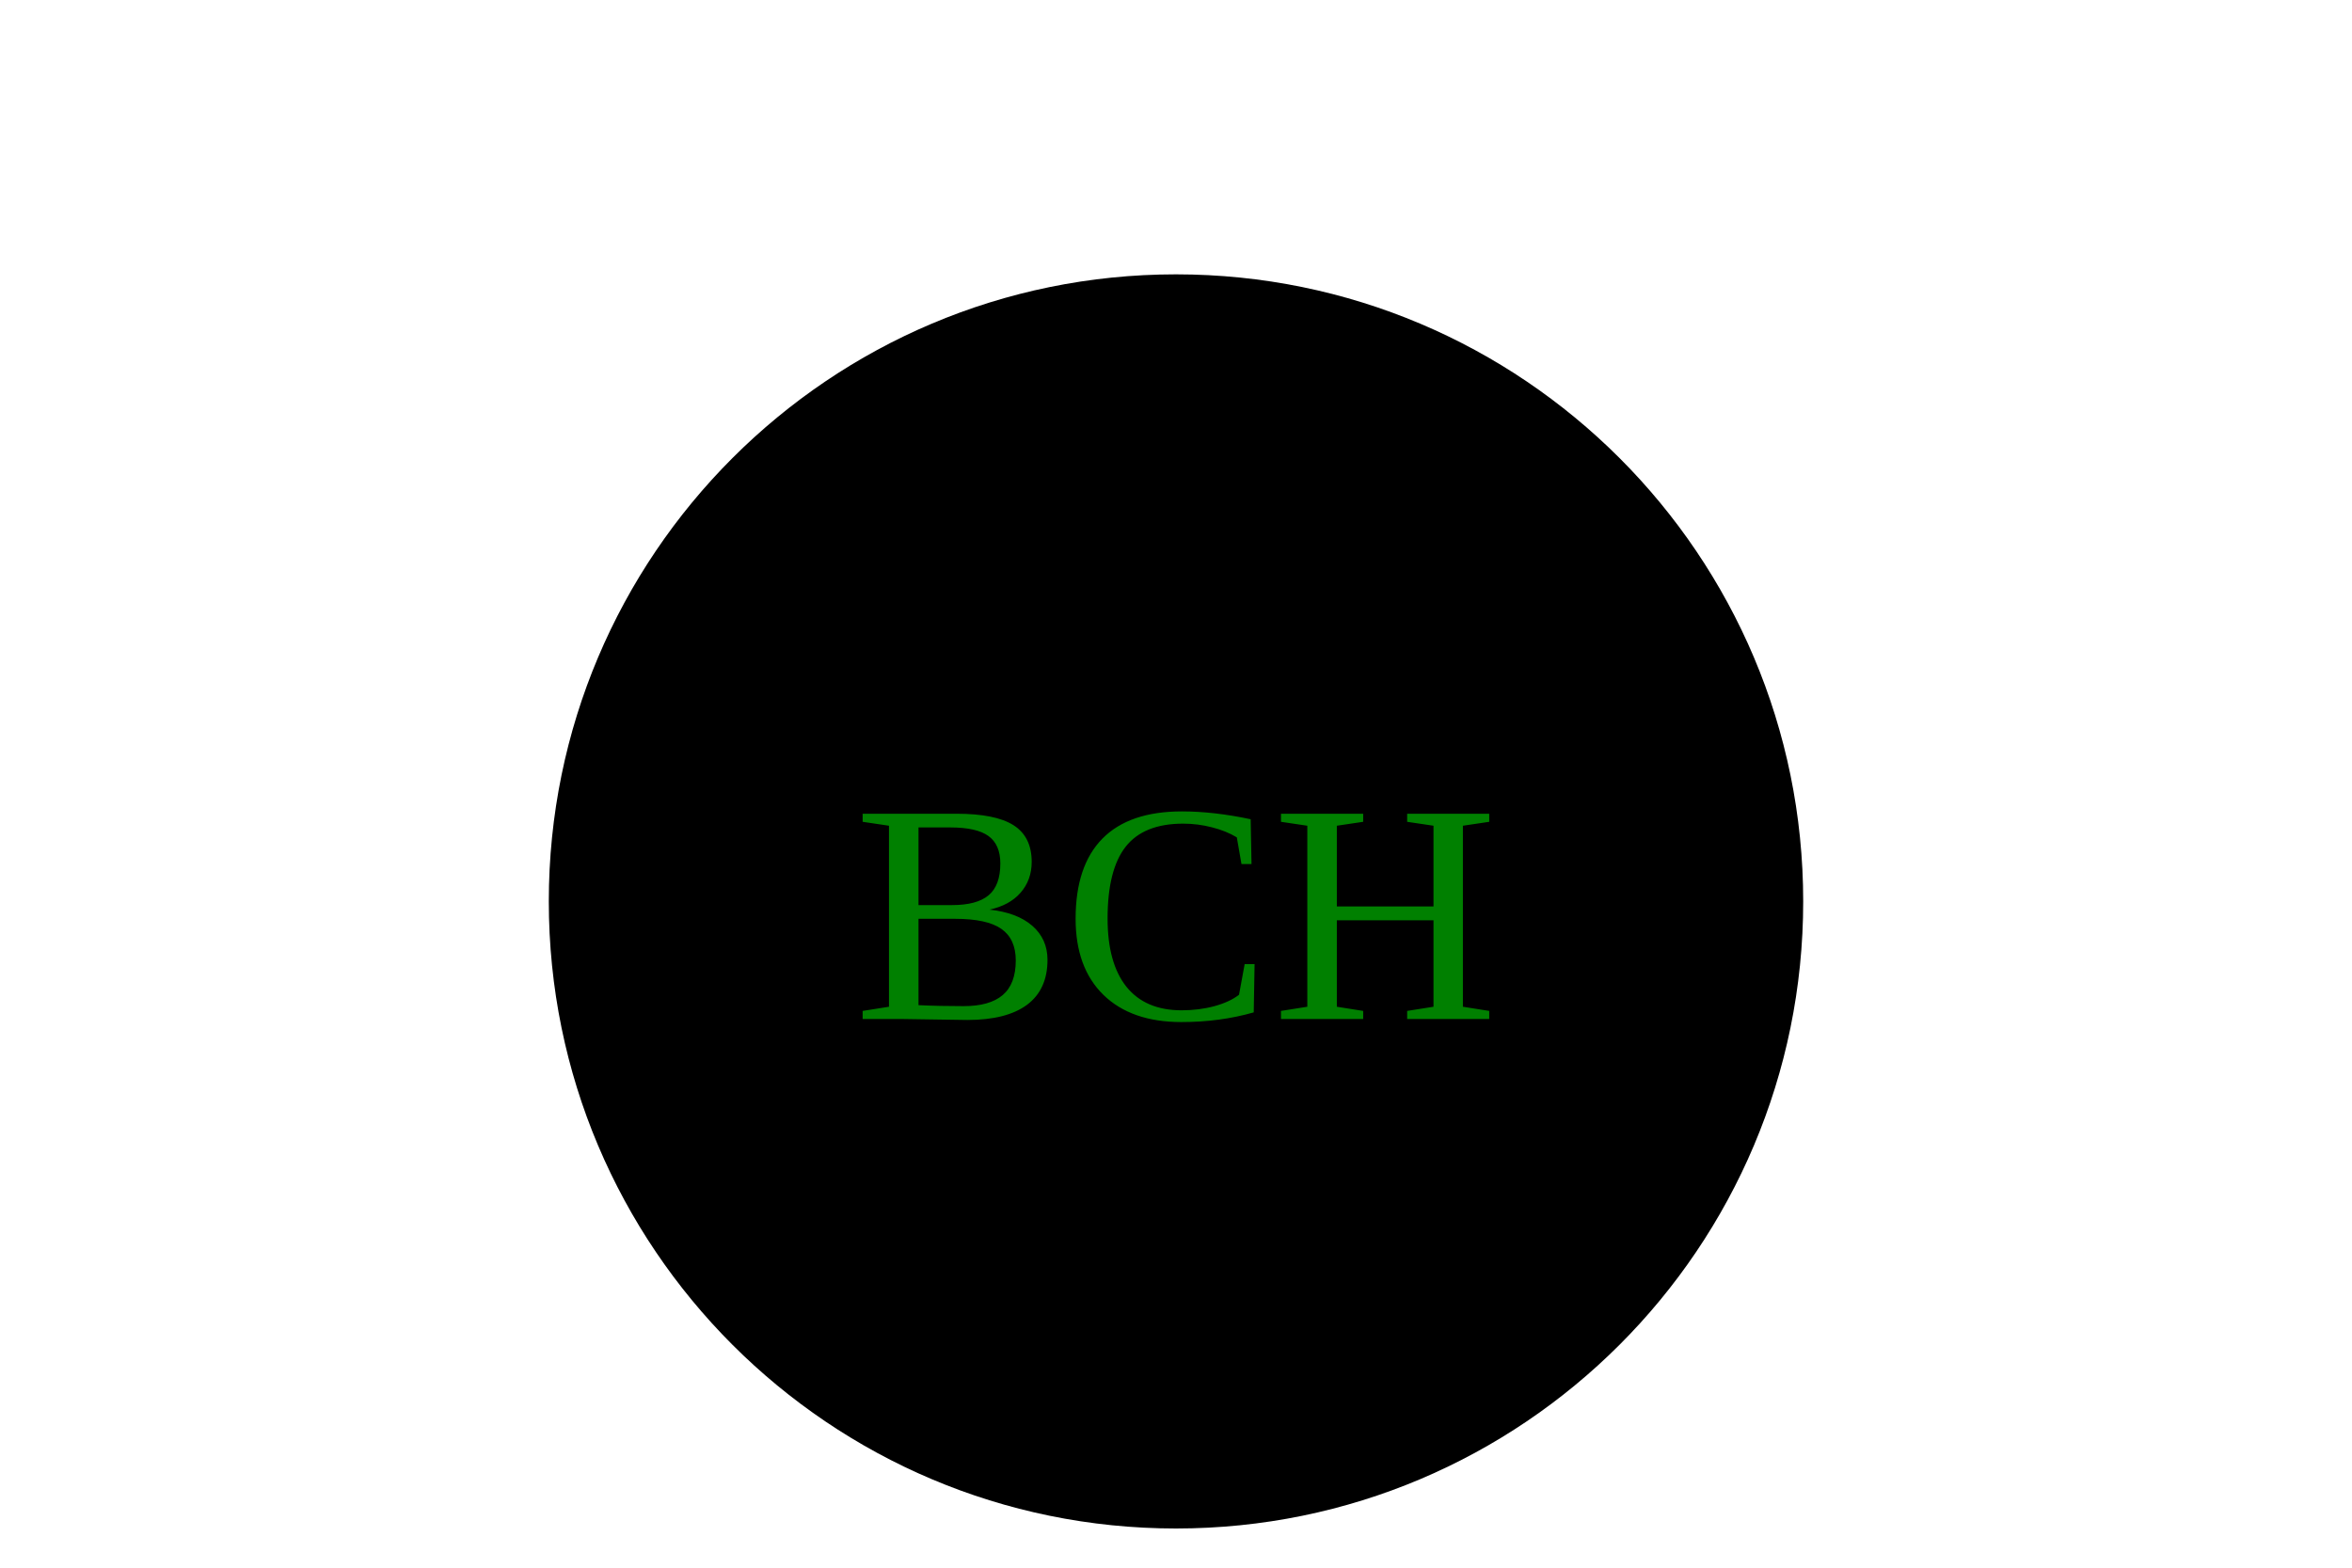
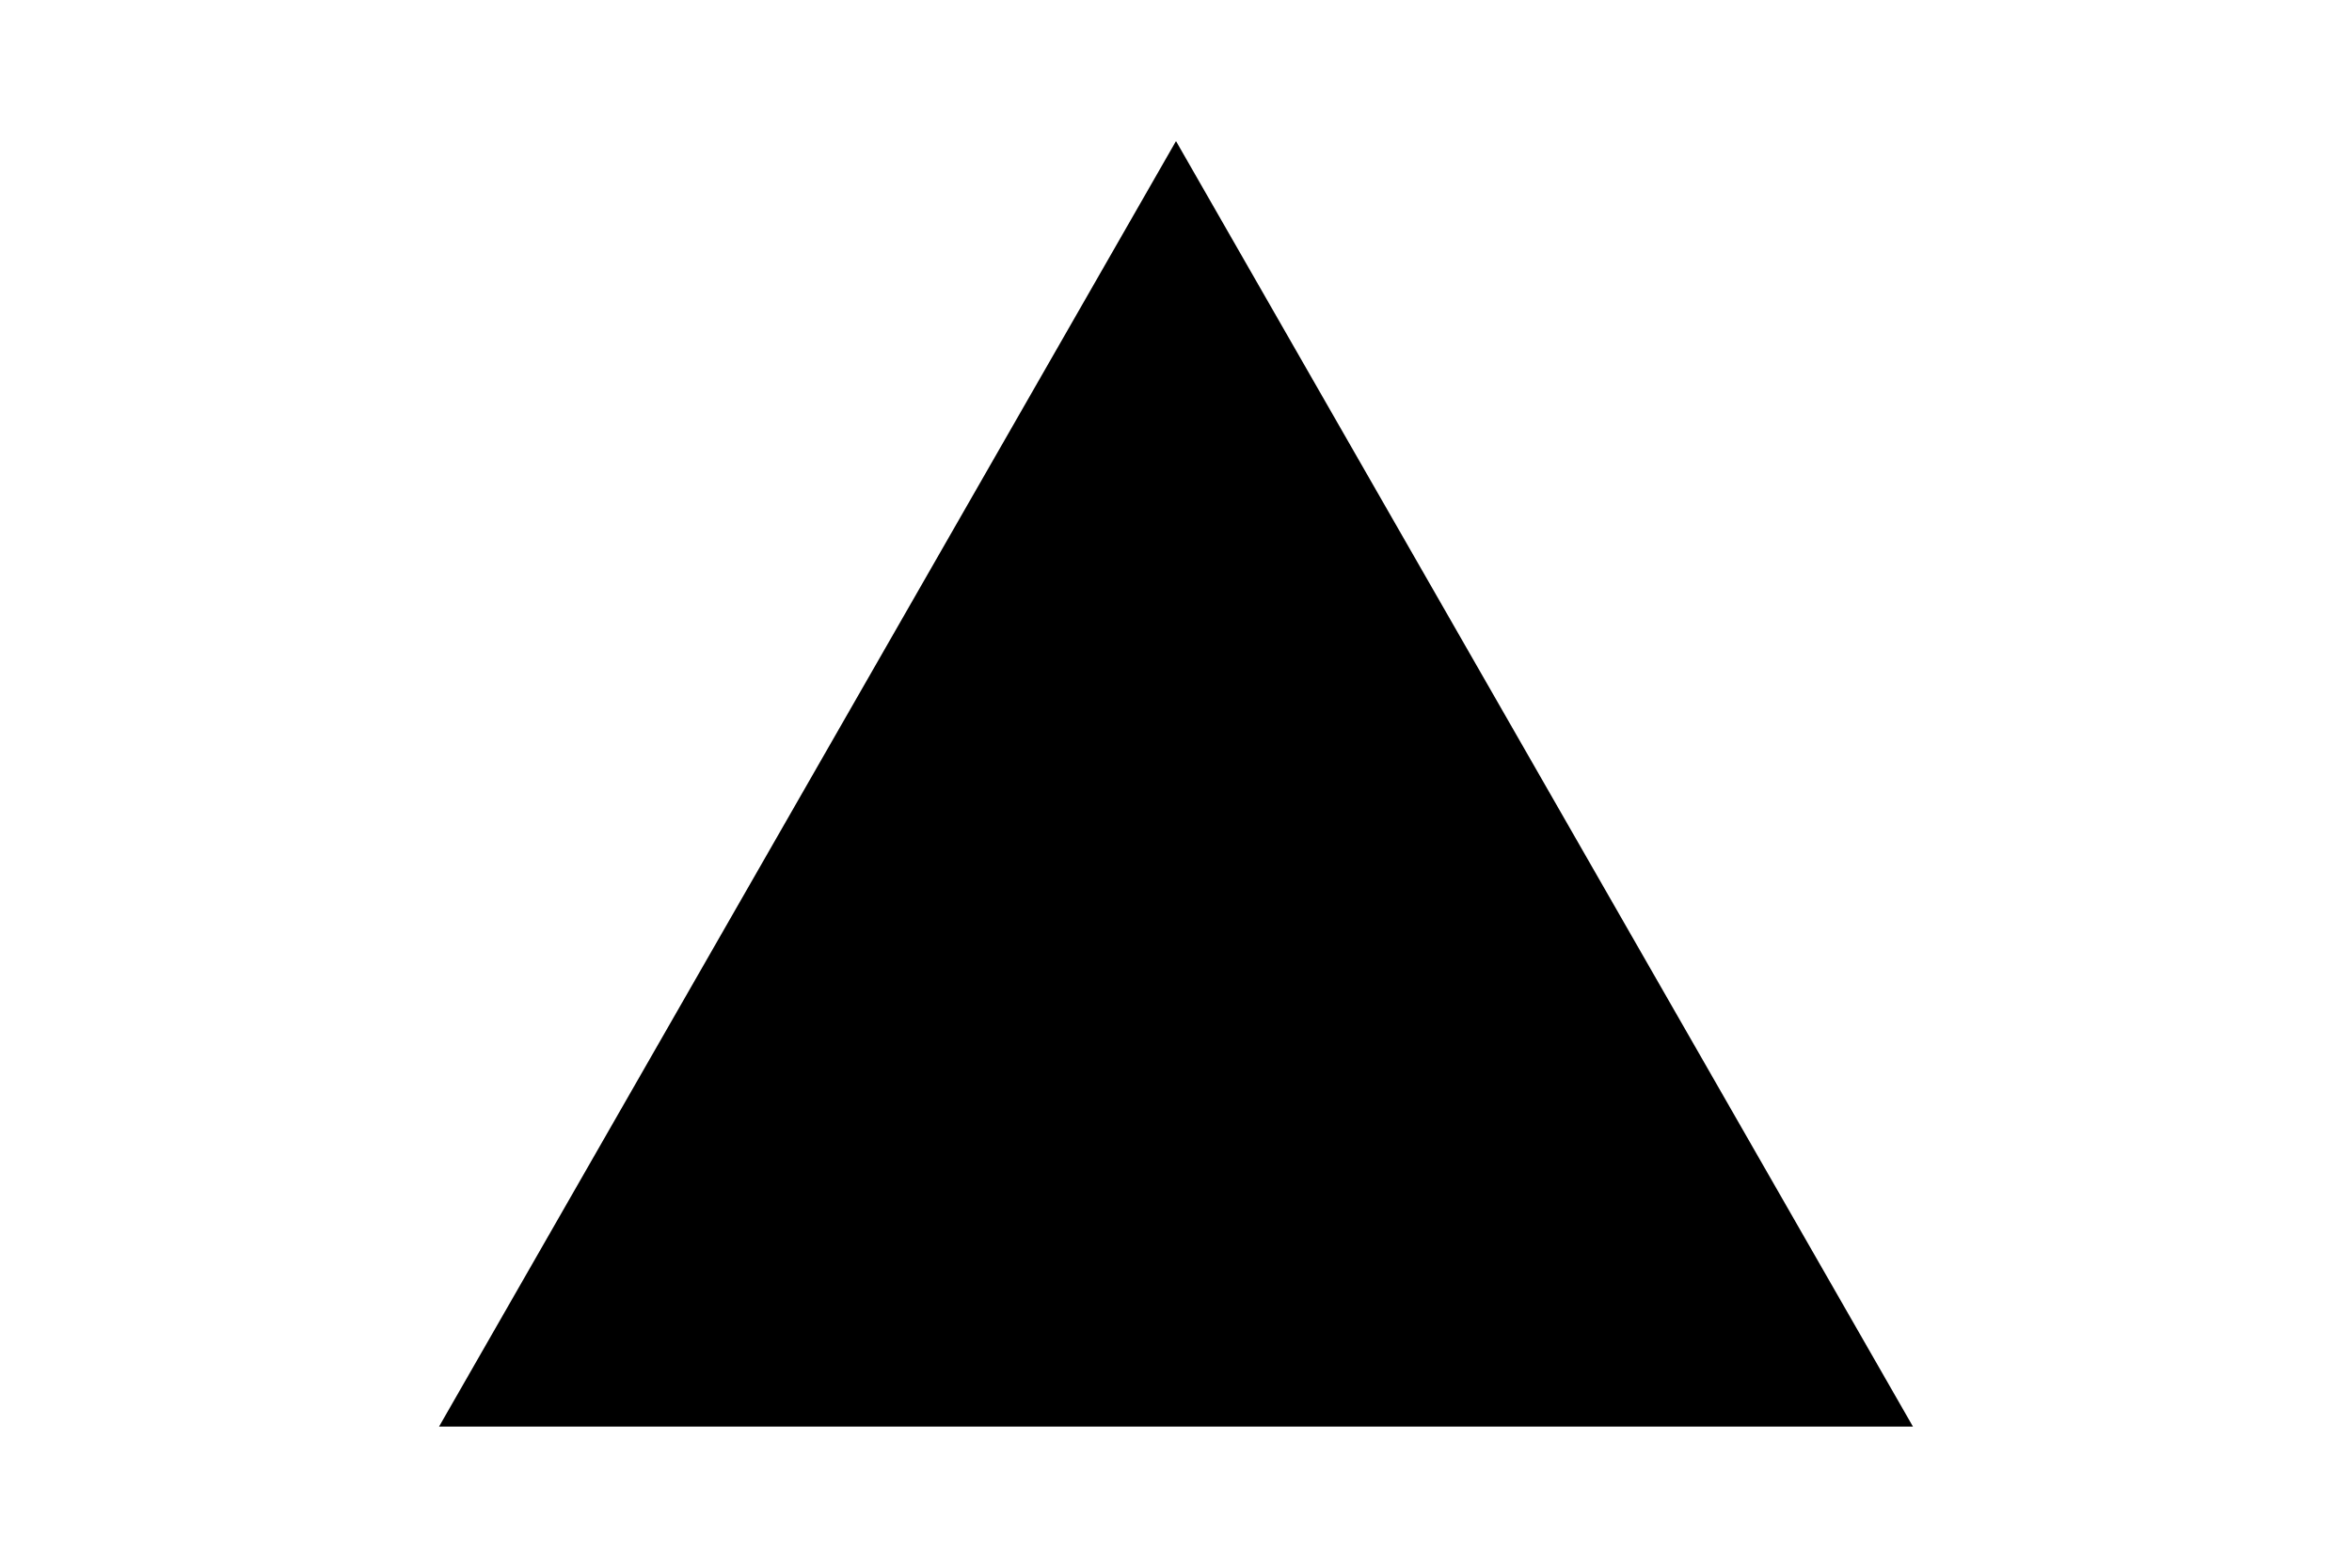
<svg xmlns="http://www.w3.org/2000/svg" version="1.1" width="300" height="200">
-   <g>Circle<circle cx="150" cy="115" r="80" fill="black" />
-     <text x="150" y="130" text-anchor="middle" font-size="40" fill="green">BCH</text>
+   <g>Triangle<polygon points="150, 18 244, 182 56, 182" fill="4" />
+     <text x="150" y="130" text-anchor="middle" font-size="40" fill="bleu">bcn</text>
  </g>
</svg>
